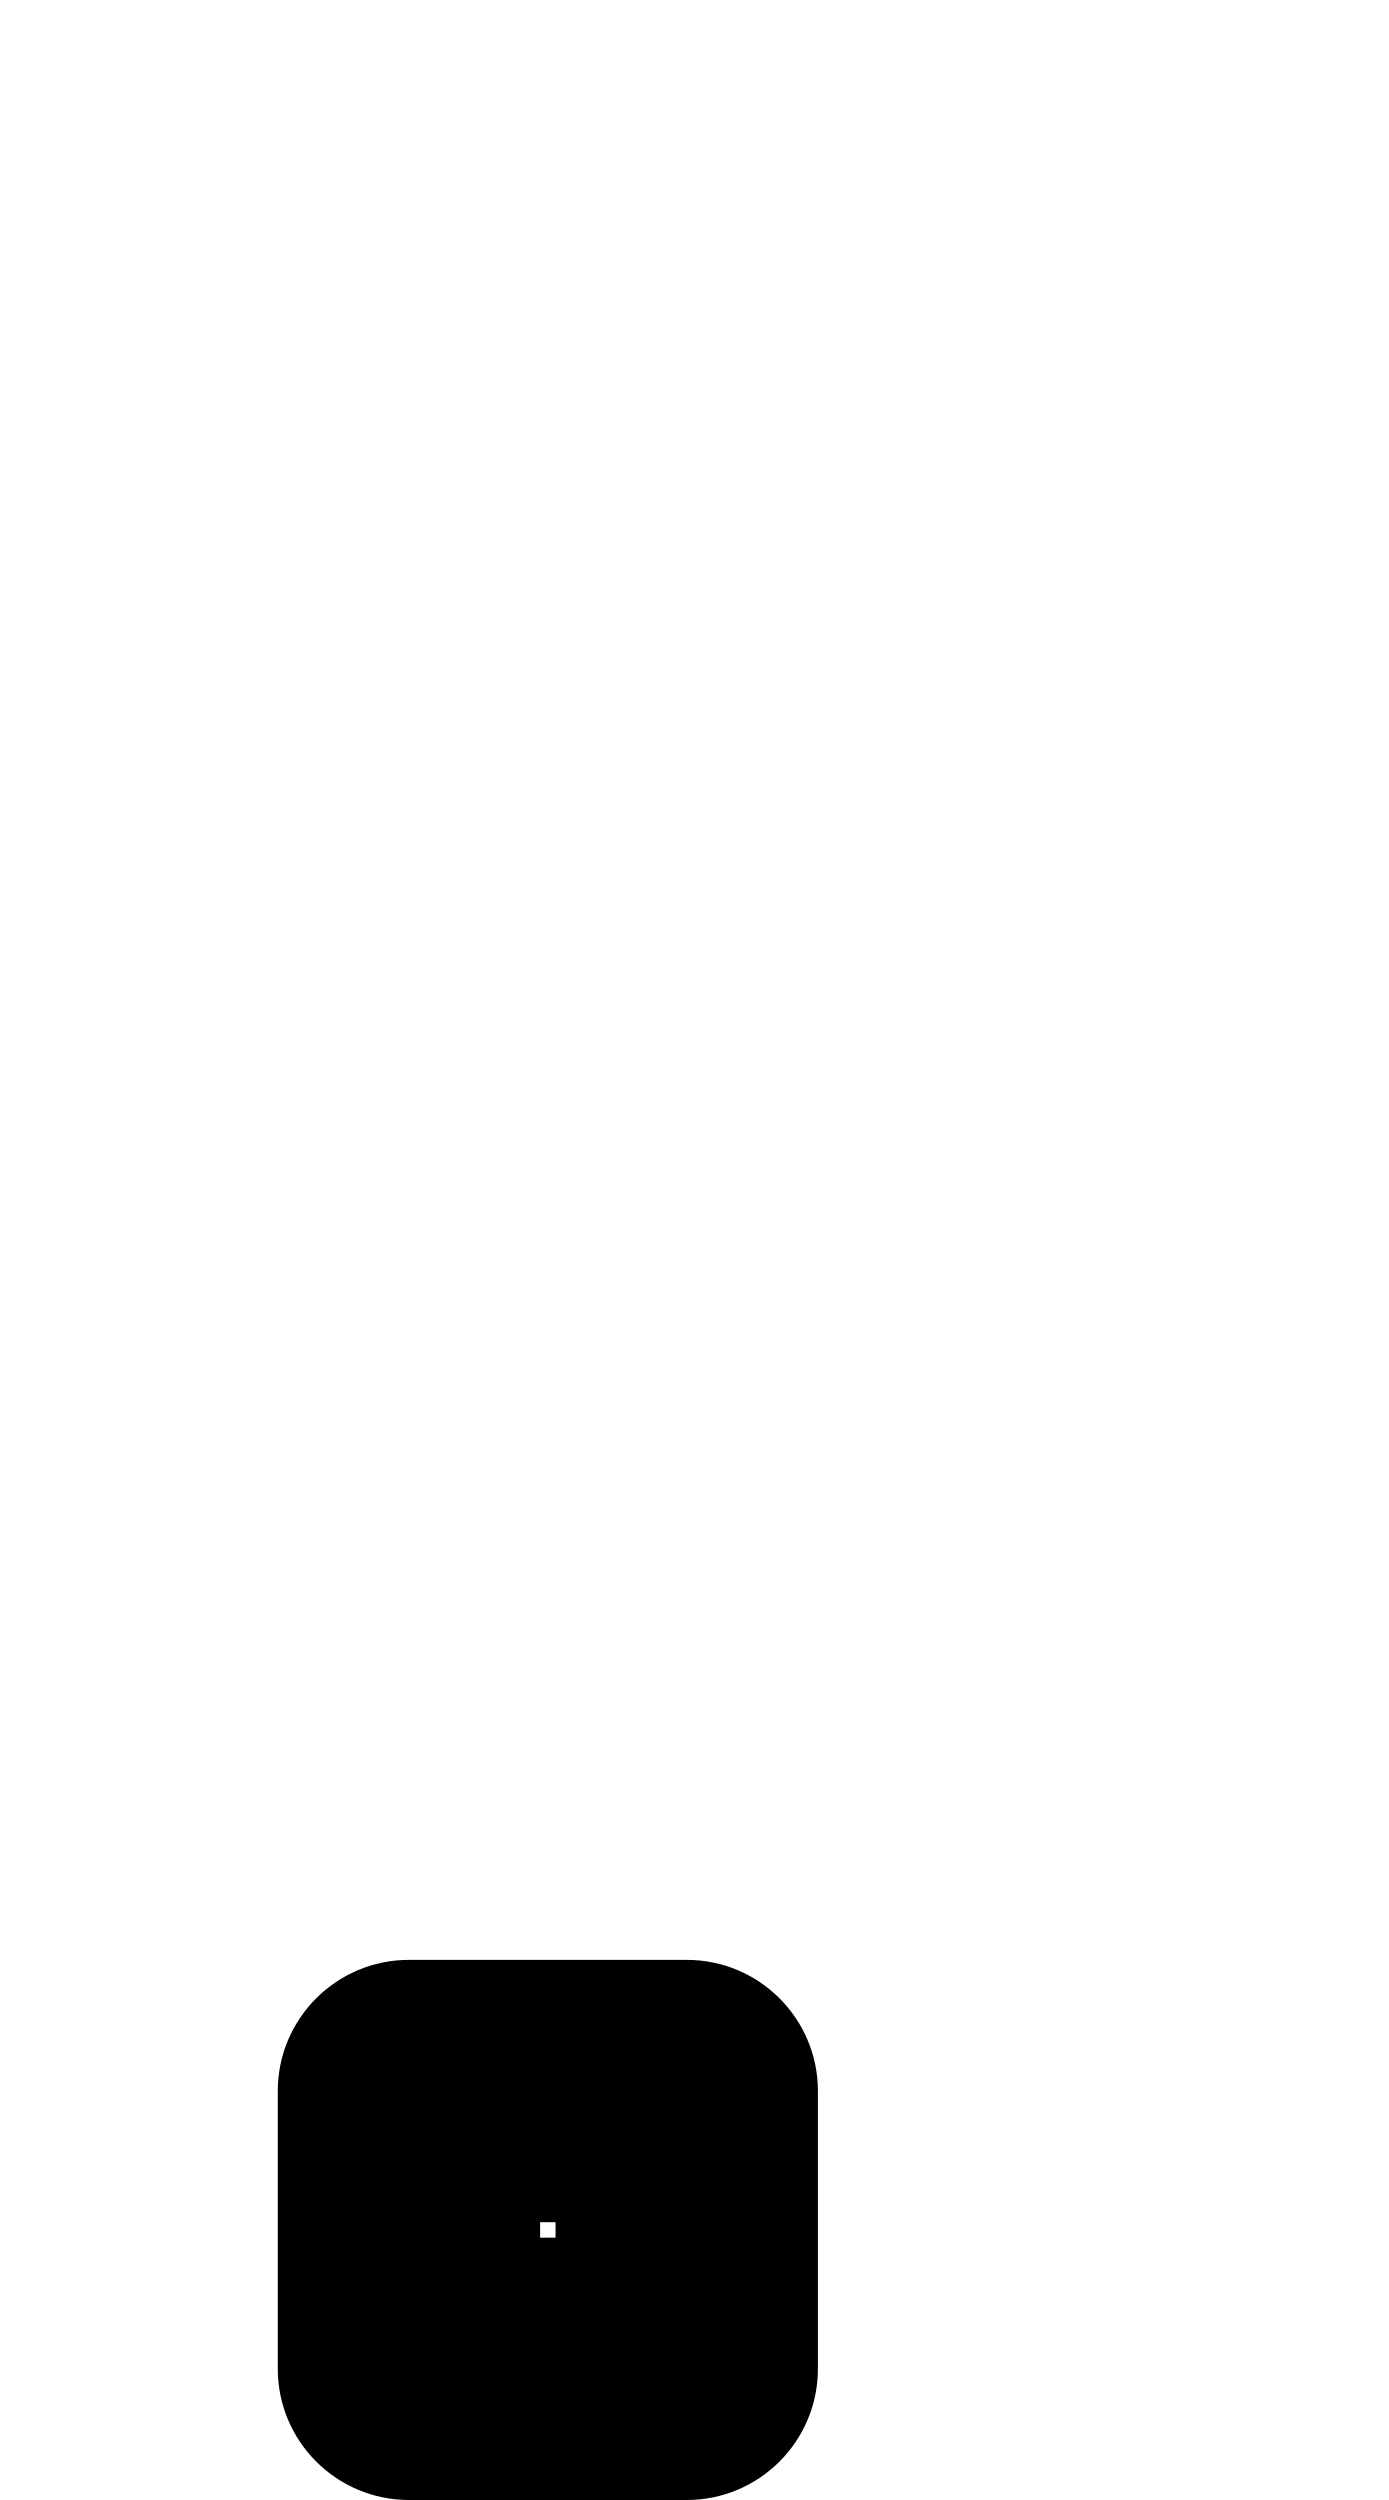
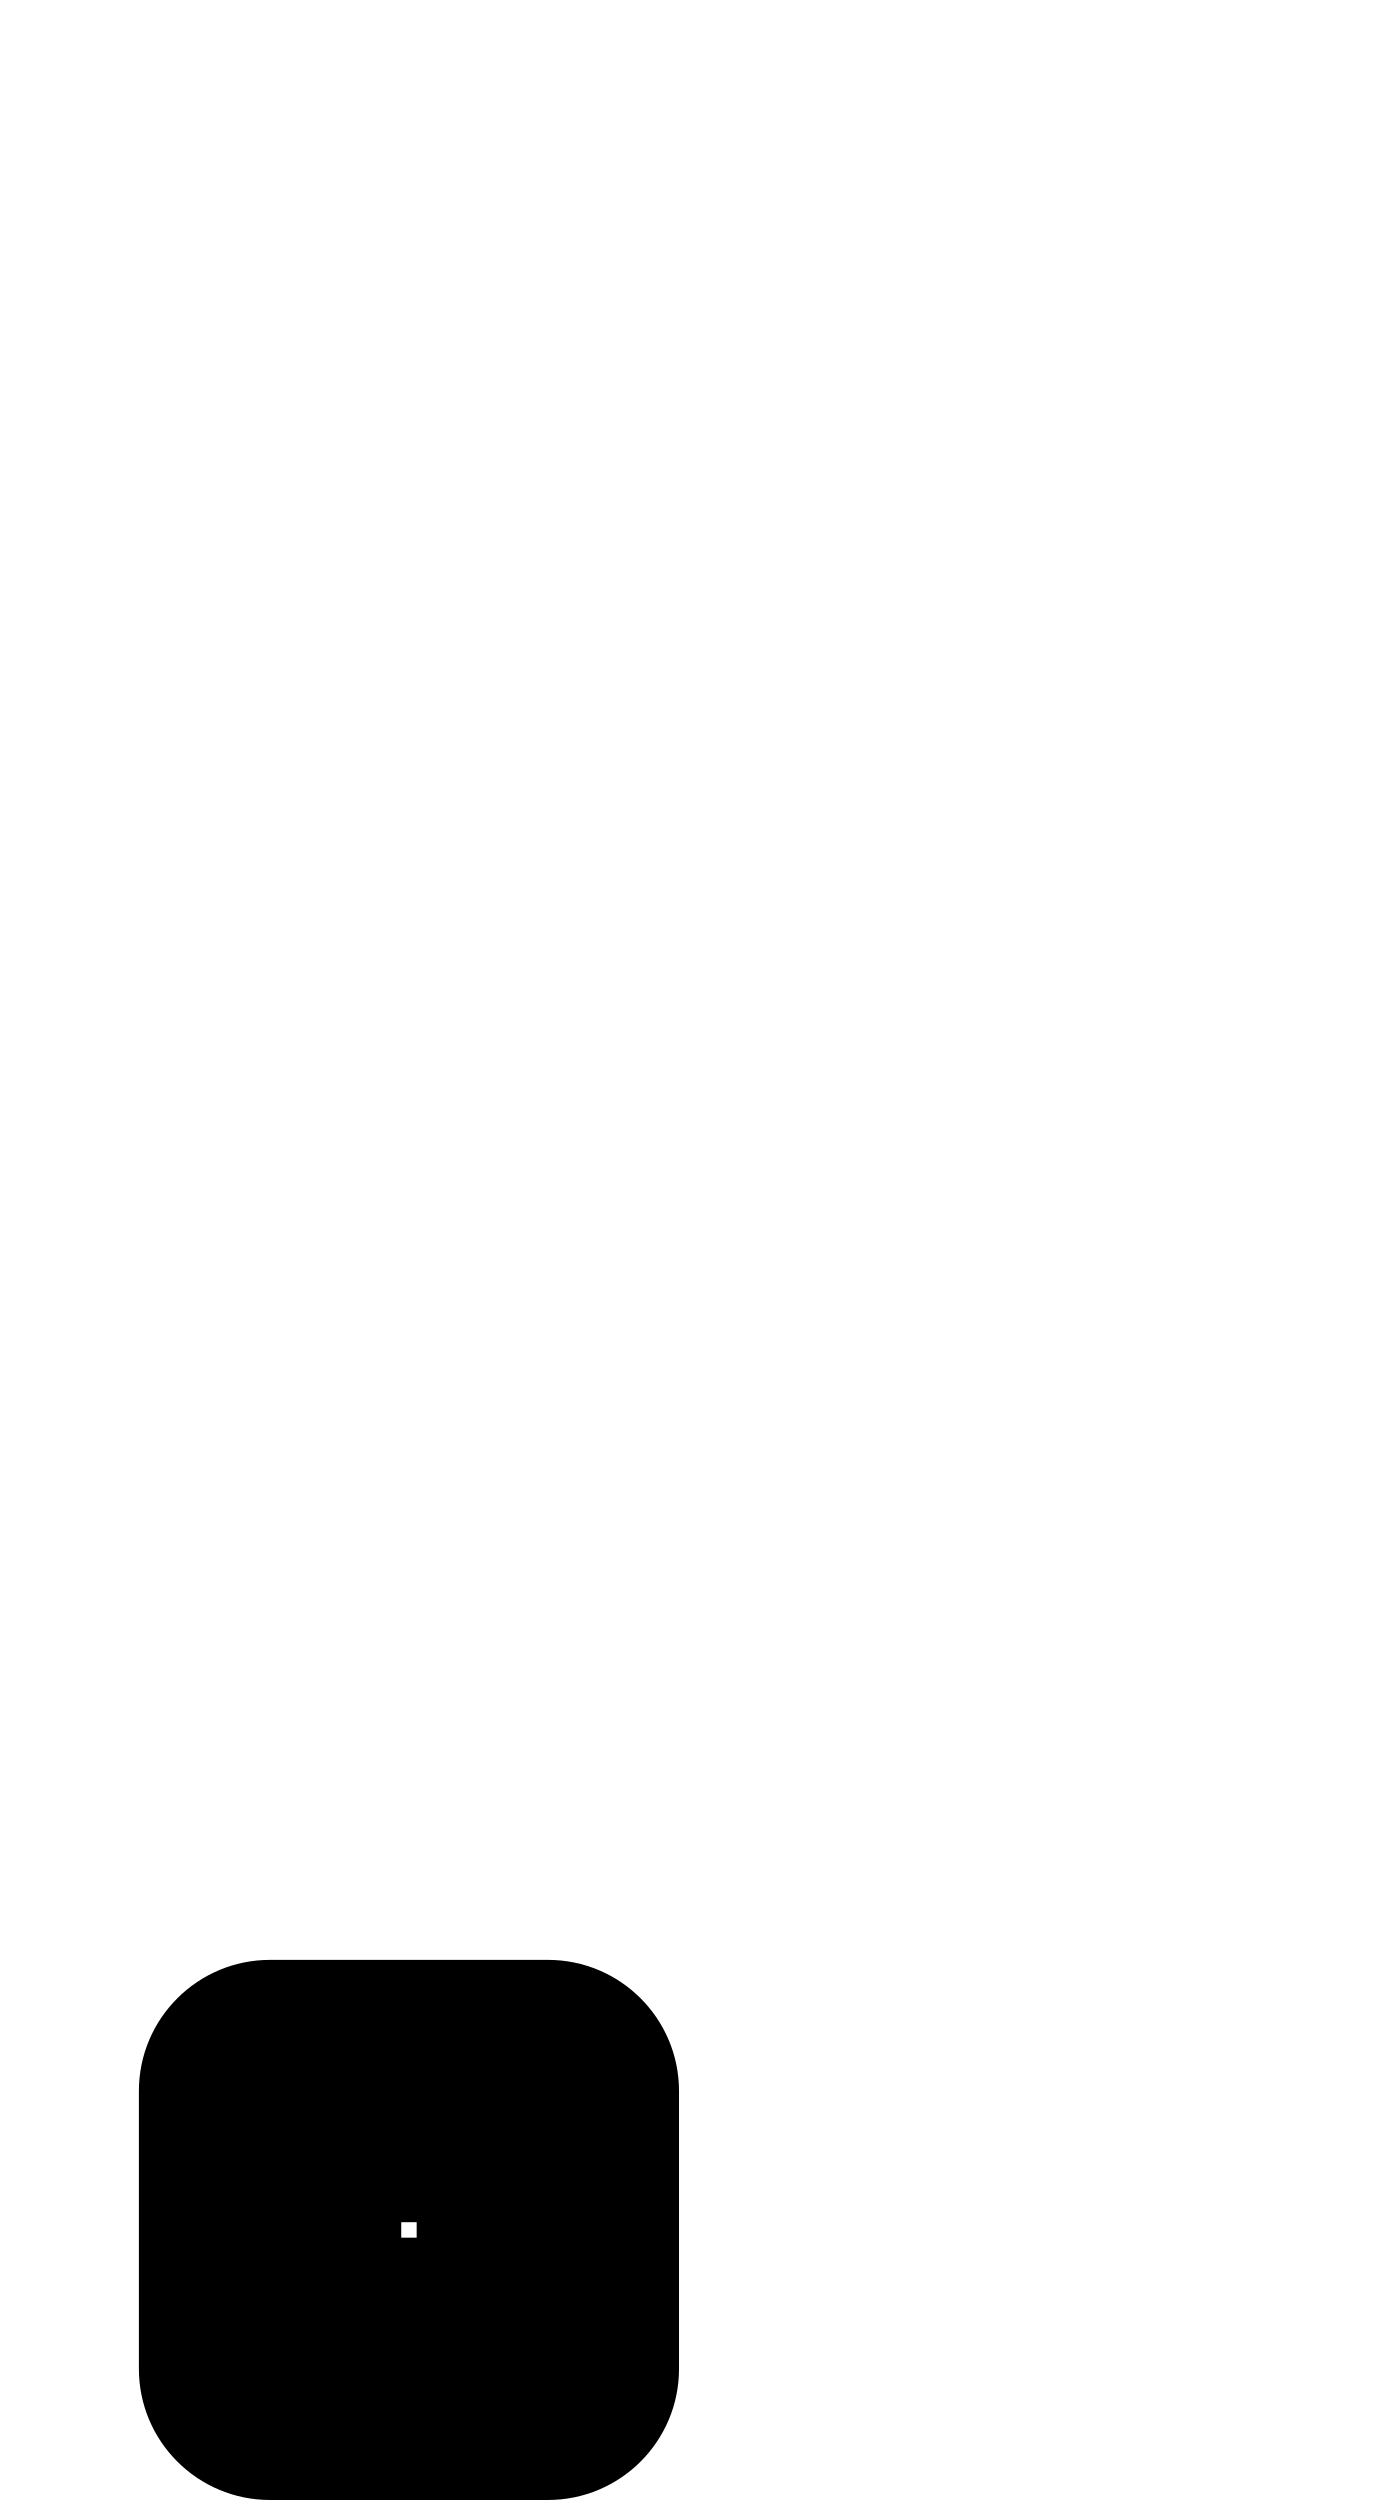
<svg xmlns="http://www.w3.org/2000/svg" width="90" height="162" viewBox="0 0 90 162" fill="none">
-   <path d="M18 135.5C18 130.806 21.806 127 26.5 127H44.5C49.194 127 53 130.806 53 135.5V153.5C53 158.194 49.194 162 44.5 162H26.5C21.806 162 18 158.194 18 153.5V135.5ZM35 144V145H36V144H35Z" fill="black" />
+   <path d="M9 135.5C9 130.806 12.806 127 17.5 127H35.5C40.194 127 44 130.806 44 135.5V153.5C44 158.194 40.194 162 35.5 162H17.5C12.806 162 9 158.194 9 153.5V135.5ZM26 144V145H27V144H26Z" fill="black" />
</svg>
